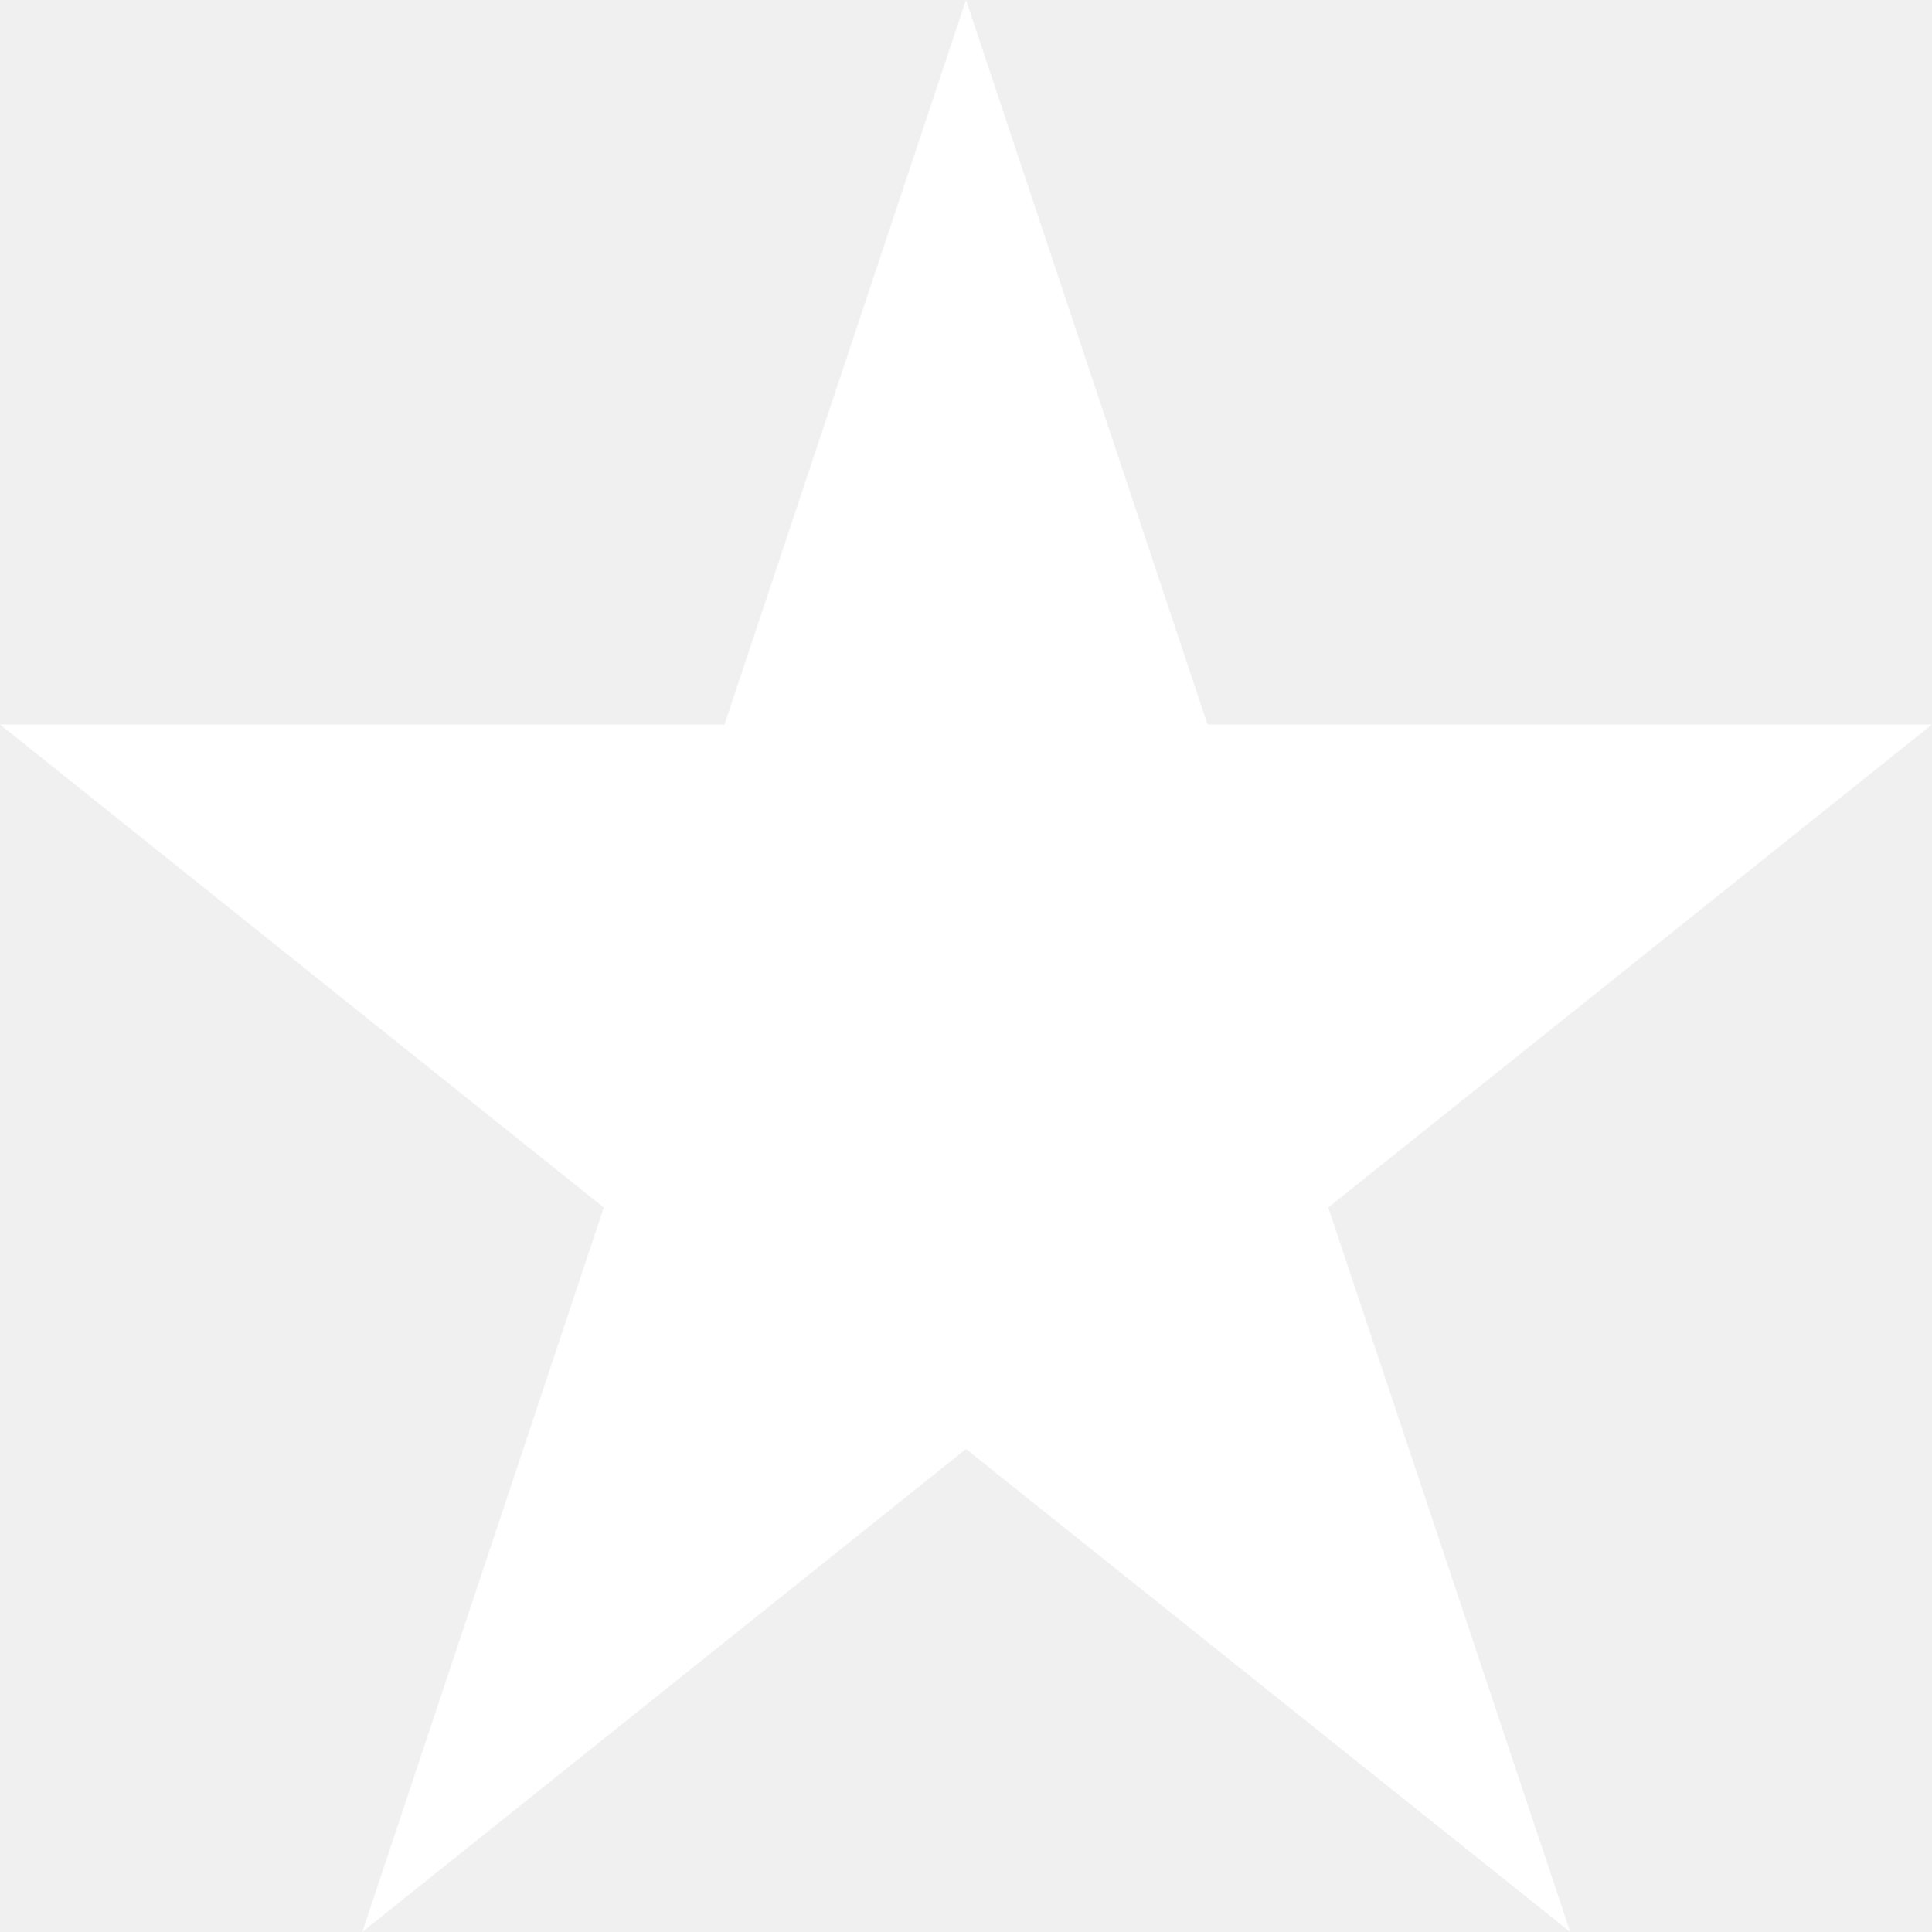
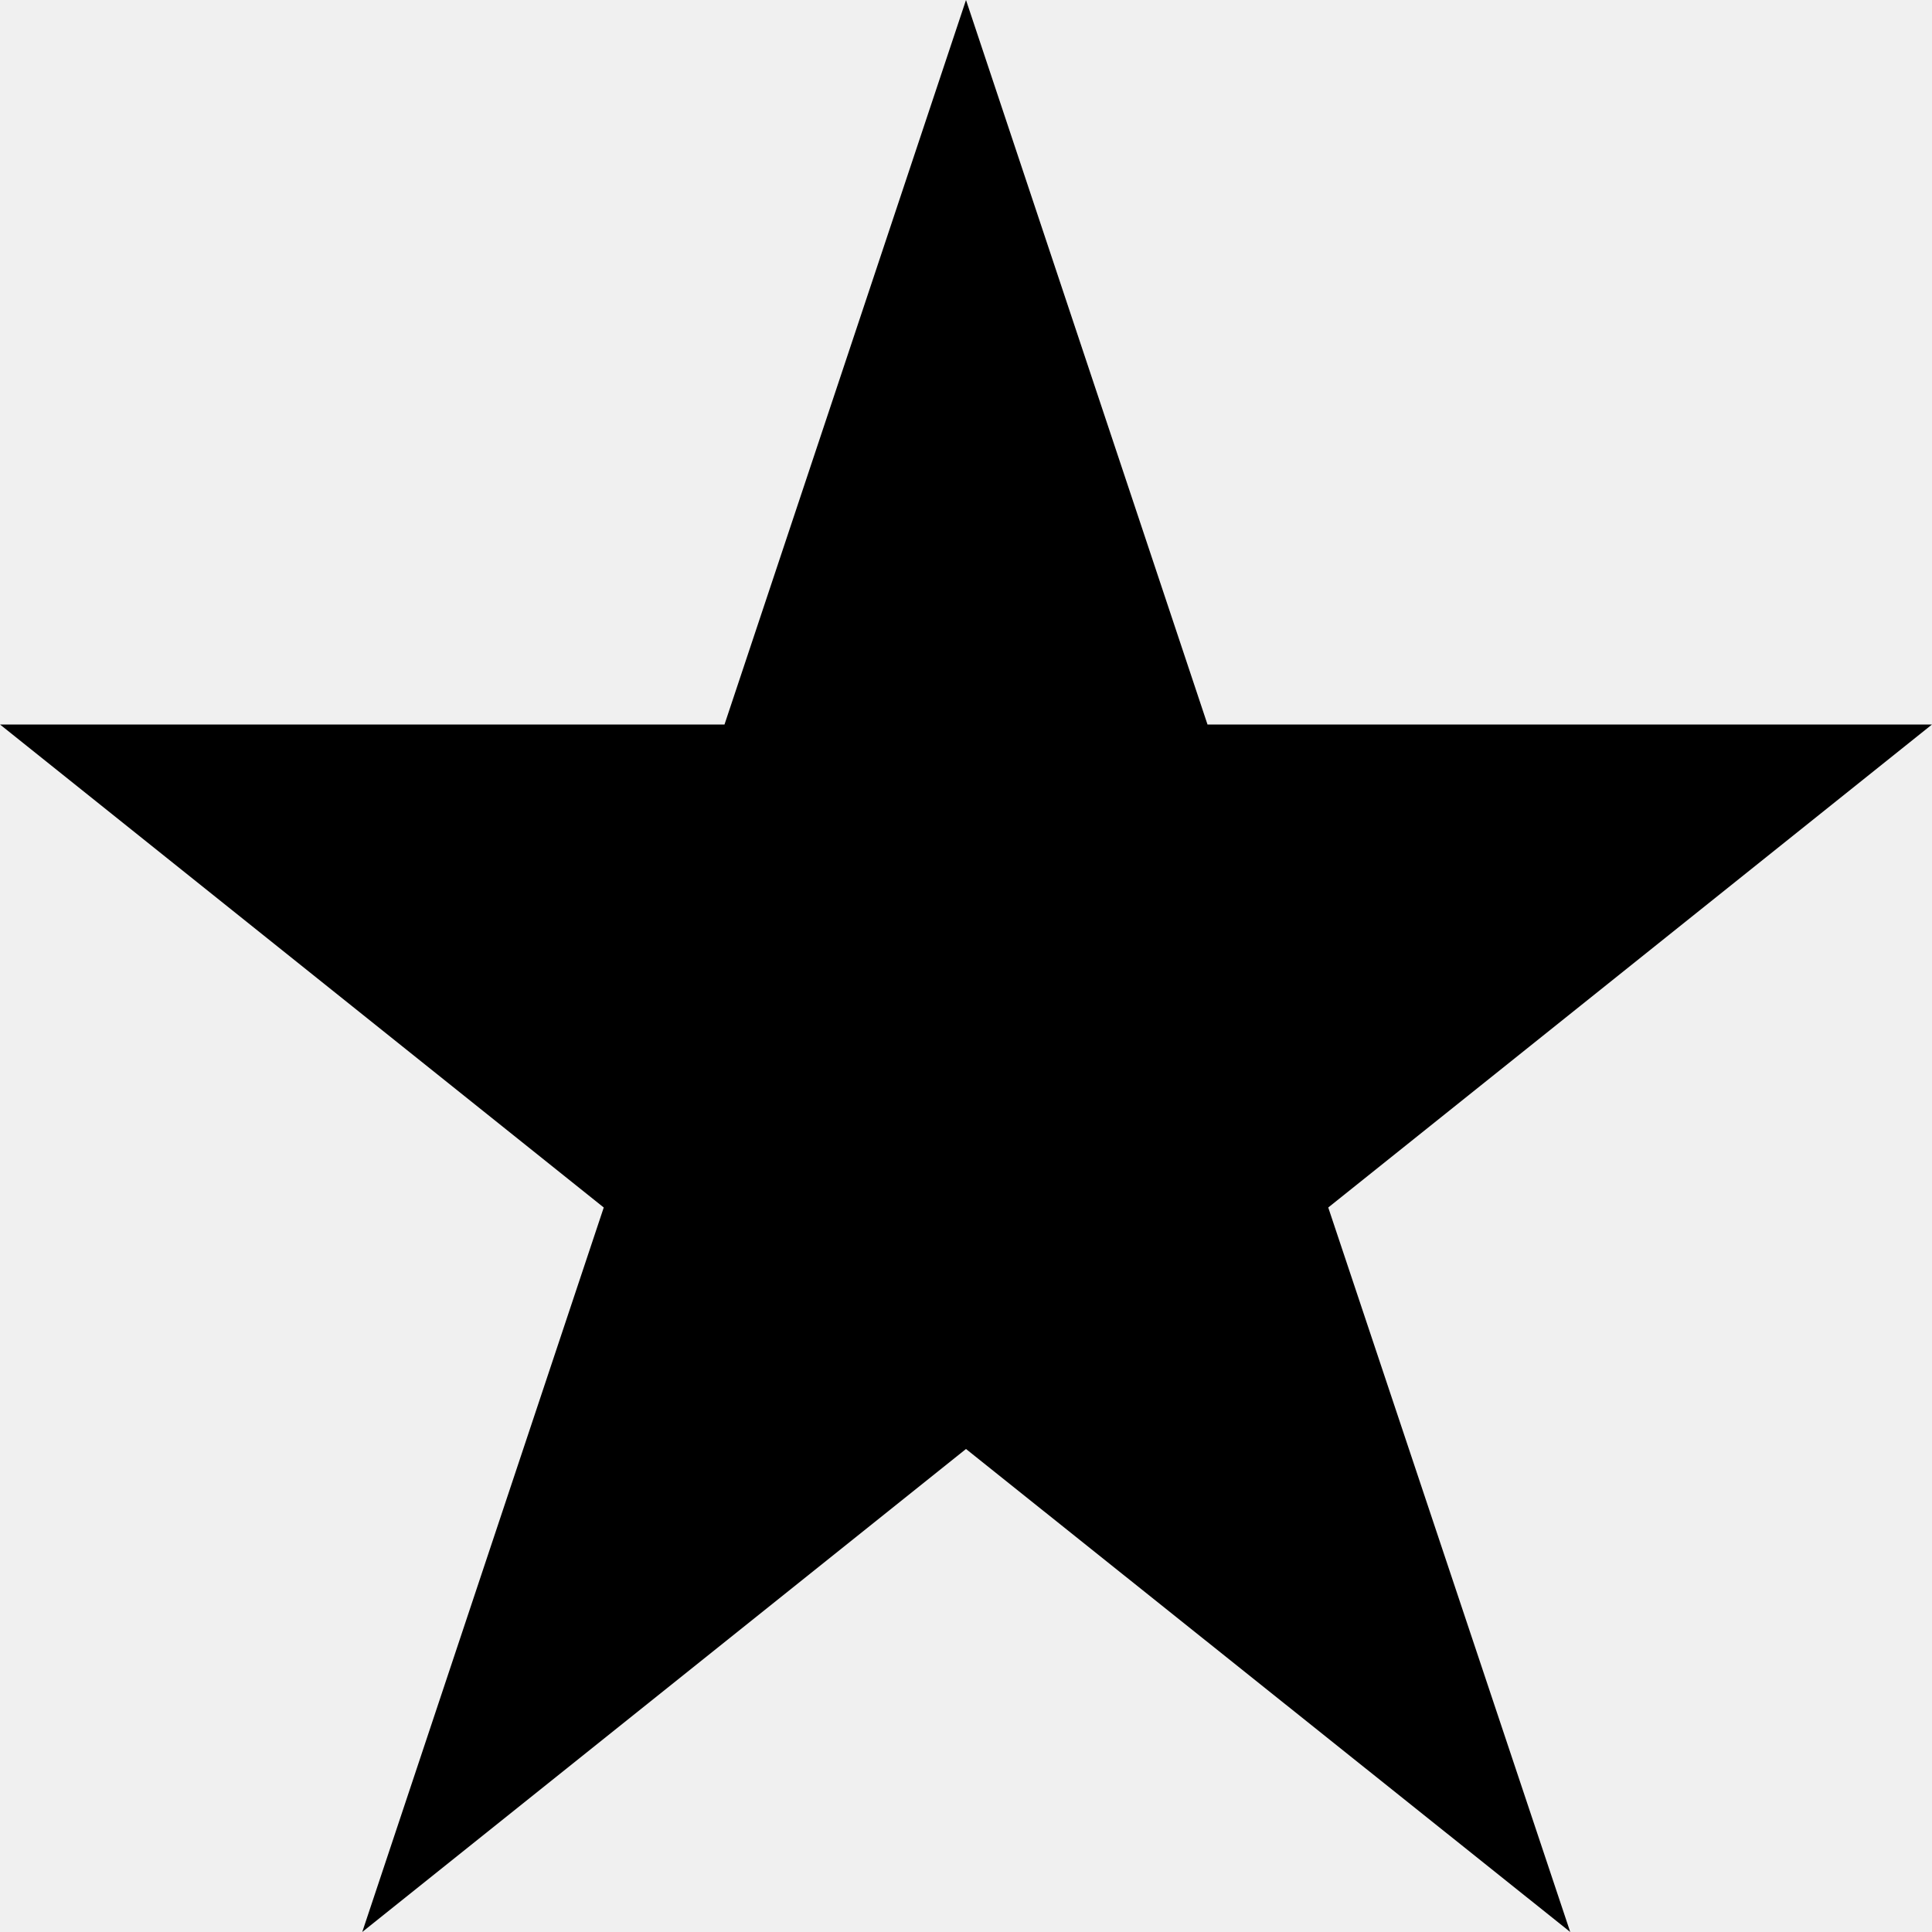
<svg xmlns="http://www.w3.org/2000/svg" class="iconic iconic-star" width="128" height="128" viewBox="0 0 128 128">
-   <style>
-     path { fill: white; }
-   </style>
  <g class="iconic-metadata">
    </g>
  <g class="iconic-star-lg iconic-container iconic-lg" data-width="128" data-height="122" display="none" transform="translate(0 3)">
    <path class="iconic-property-fill" d="M88.537 74.838l39.463-28.838h-48.918l-15.082-46-15.082 46h-48.918l39.463 28.838-15.463 47.162 40-29.231 40 29.231z" />
  </g>
  <g class="iconic-star-md iconic-container iconic-md" data-width="32" data-height="31" display="none" transform="scale(4)">
    <path class="iconic-property-fill" d="M22.185 19.173l9.815-7.173h-12.129l-3.871-12-3.871 12h-12.129l9.815 7.173-3.815 11.827 10-7.308 10 7.308z" />
  </g>
  <g class="iconic-star-sm iconic-container iconic-sm" data-width="16" data-height="16" display="inline" transform="scale(8)">
    <path class="iconic-property-fill" d="M11 10l5-4h-6l-2-6-2 6h-6l5 4-2 6 5-4 5.004 4z" />
  </g>
</svg>
